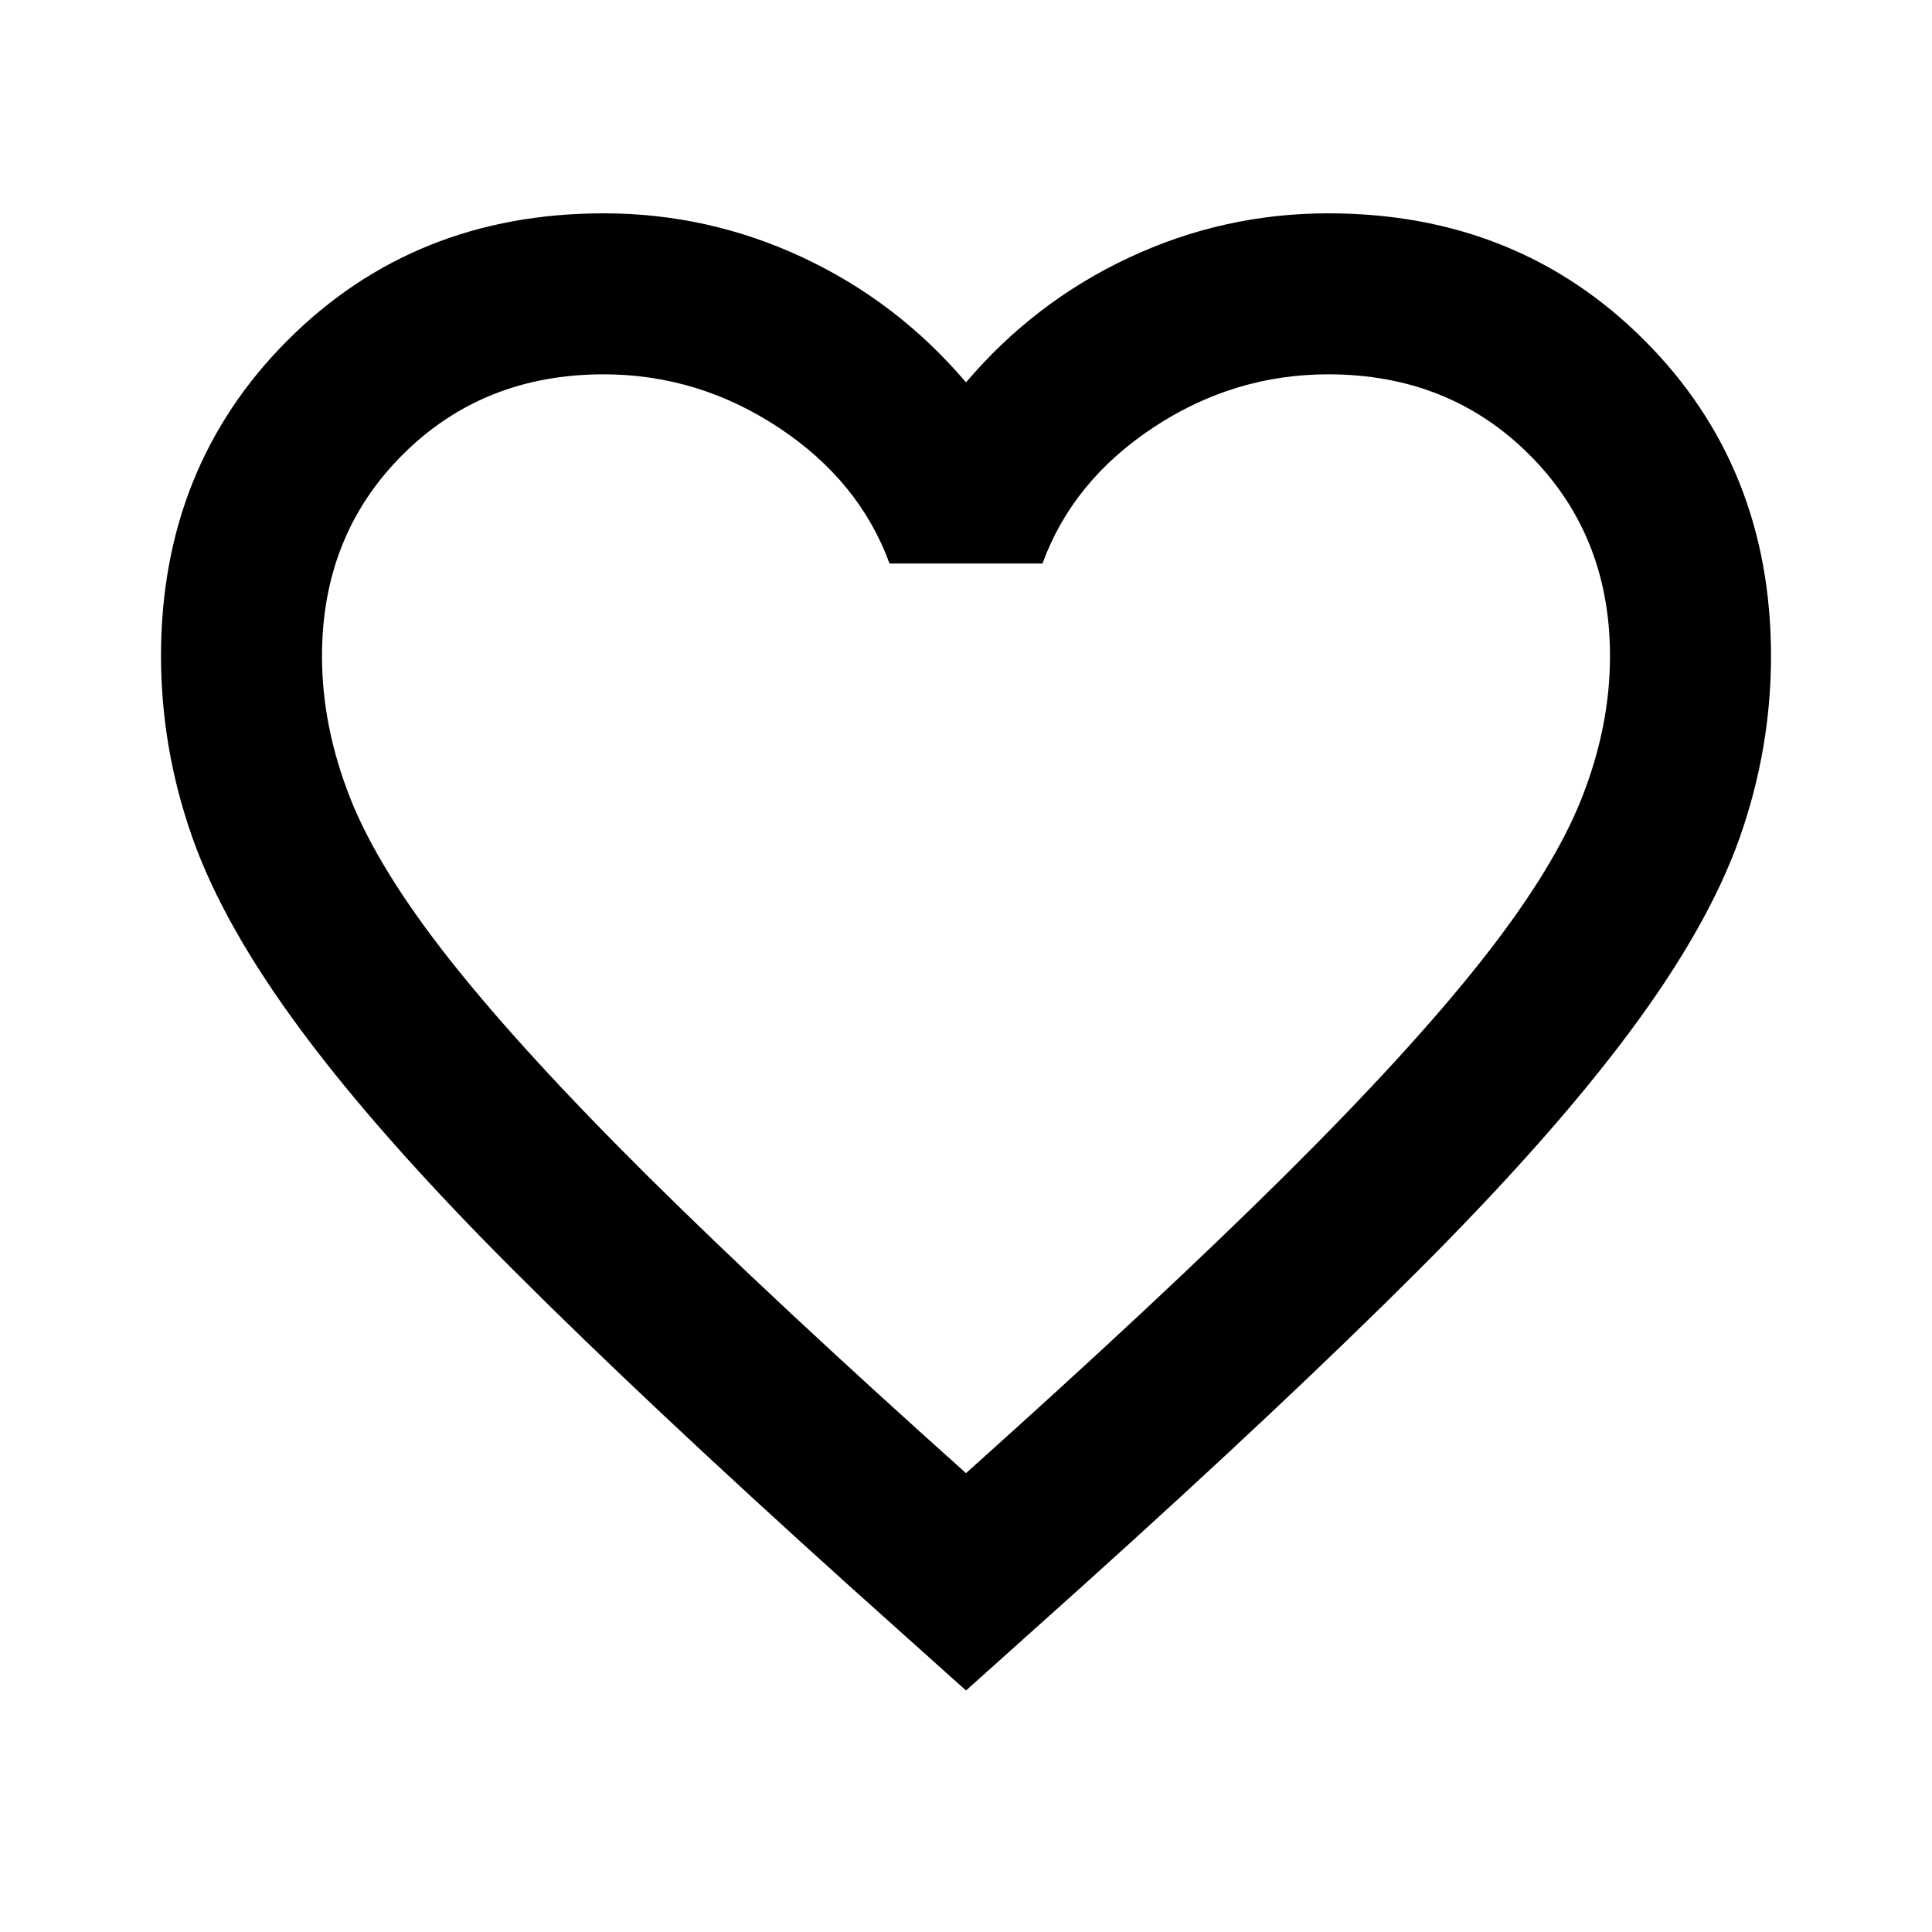
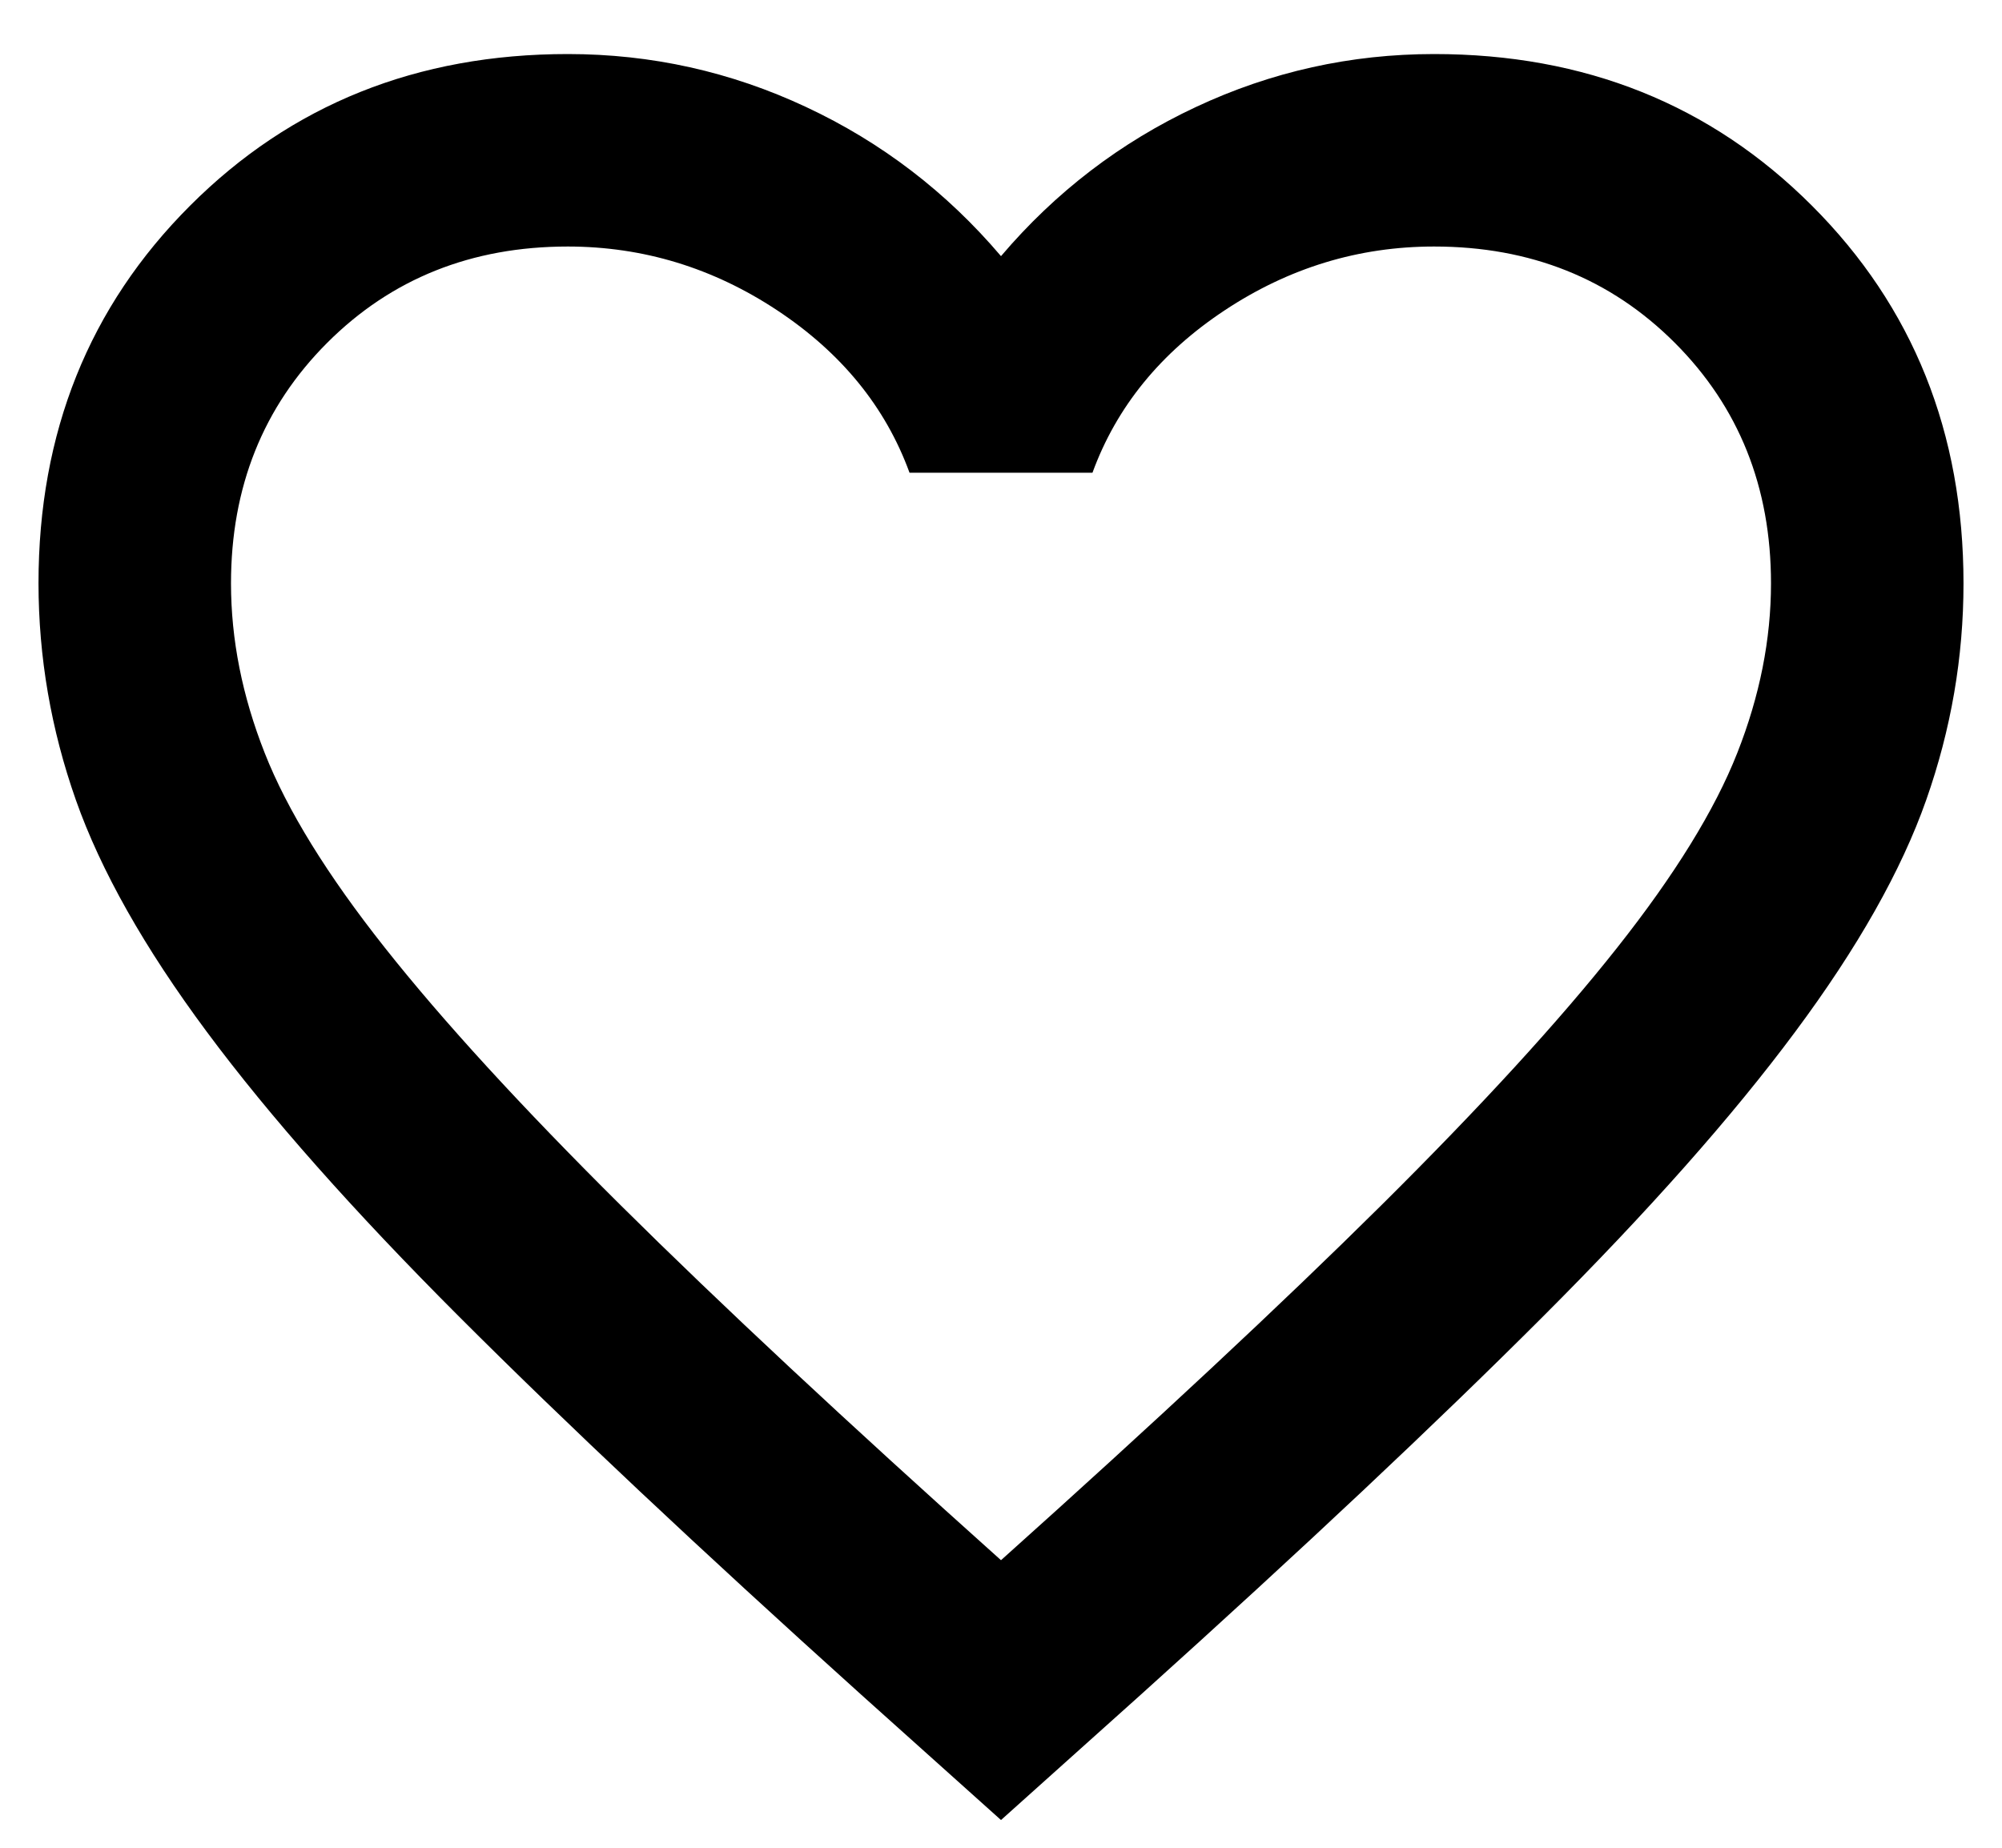
- <svg xmlns="http://www.w3.org/2000/svg" width="128" height="128" viewBox="0 0 24 24">
-   <path fill="currentColor" d="m12 21l-1.45-1.3q-2.525-2.275-4.175-3.925T3.75 12.812Q2.775 11.5 2.388 10.4T2 8.15Q2 5.8 3.575 4.225T7.5 2.65q1.3 0 2.475.55T12 4.75q.85-1 2.025-1.55t2.475-.55q2.35 0 3.925 1.575T22 8.15q0 1.15-.387 2.25t-1.363 2.412q-.975 1.313-2.625 2.963T13.45 19.7zm0-2.7q2.4-2.15 3.95-3.687t2.45-2.675q.9-1.138 1.25-2.026T20 8.15q0-1.5-1-2.5t-2.5-1q-1.175 0-2.175.662T12.95 7h-1.9q-.375-1.025-1.375-1.687T7.5 4.65q-1.5 0-2.5 1t-1 2.5q0 .875.35 1.763t1.25 2.025q.9 1.137 2.45 2.675T12 18.3m0-6.825" />
+ <svg xmlns="http://www.w3.org/2000/svg" width="26" height="24" viewBox="0 0 26 24" fill="none">
+   <path d="M13 23.64L11.188 22.015C9.083 20.119 7.344 18.483 5.969 17.108C4.594 15.733 3.5 14.499 2.688 13.405C1.875 12.311 1.308 11.306 0.985 10.39C0.662 9.473 0.501 8.535 0.5 7.577C0.5 5.619 1.156 3.983 2.469 2.671C3.781 1.358 5.417 0.702 7.375 0.702C8.458 0.702 9.49 0.931 10.469 1.39C11.448 1.848 12.292 2.494 13 3.327C13.708 2.494 14.552 1.848 15.531 1.39C16.51 0.931 17.542 0.702 18.625 0.702C20.583 0.702 22.219 1.358 23.531 2.671C24.844 3.983 25.5 5.619 25.5 7.577C25.5 8.535 25.339 9.473 25.016 10.39C24.694 11.306 24.126 12.311 23.312 13.405C22.5 14.499 21.406 15.733 20.031 17.108C18.656 18.483 16.917 20.119 14.812 22.015L13 23.64ZM13 20.265C15 18.473 16.646 16.937 17.938 15.656C19.229 14.375 20.25 13.261 21 12.312C21.75 11.364 22.271 10.52 22.562 9.78C22.854 9.04 23 8.305 23 7.577C23 6.327 22.583 5.285 21.75 4.452C20.917 3.619 19.875 3.202 18.625 3.202C17.646 3.202 16.74 3.478 15.906 4.03C15.073 4.581 14.5 5.285 14.188 6.14H11.812C11.5 5.285 10.927 4.583 10.094 4.031C9.26 3.479 8.354 3.203 7.375 3.202C6.125 3.202 5.083 3.619 4.25 4.452C3.417 5.285 3 6.327 3 7.577C3 8.306 3.146 9.041 3.438 9.781C3.729 10.521 4.25 11.365 5 12.312C5.75 13.26 6.771 14.374 8.062 15.656C9.354 16.938 11 18.474 13 20.265Z" fill="black" />
</svg>
